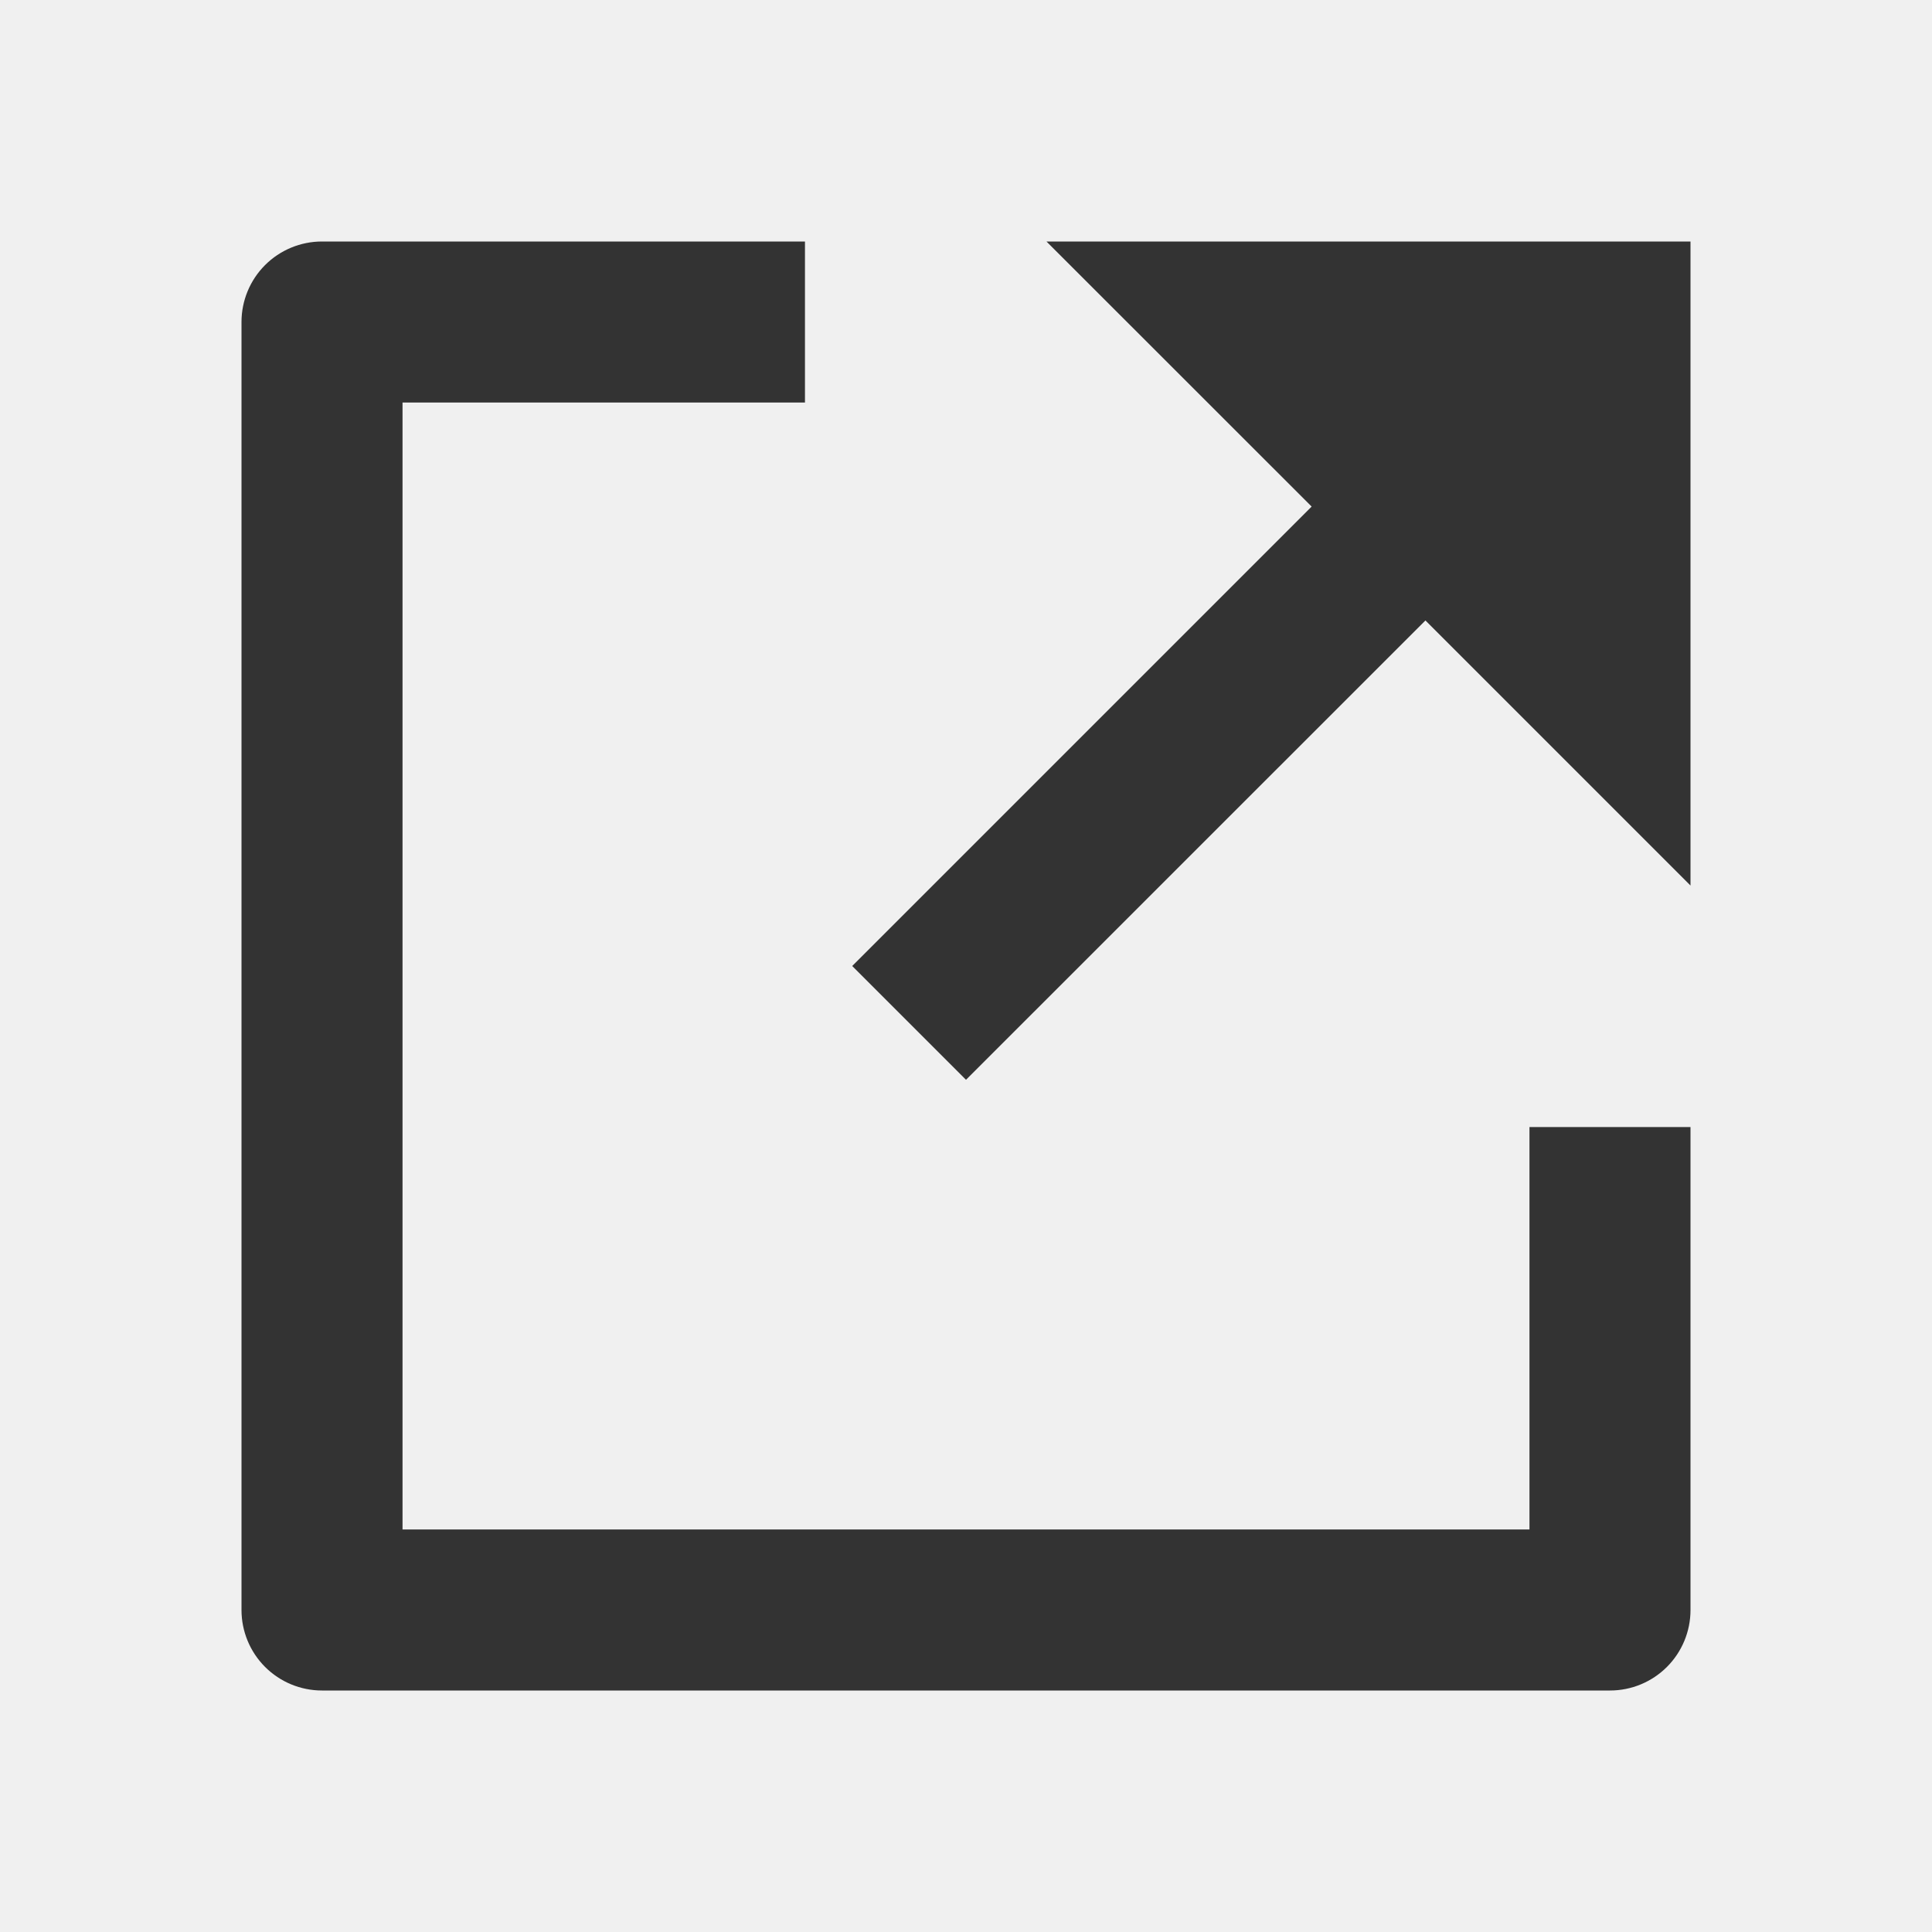
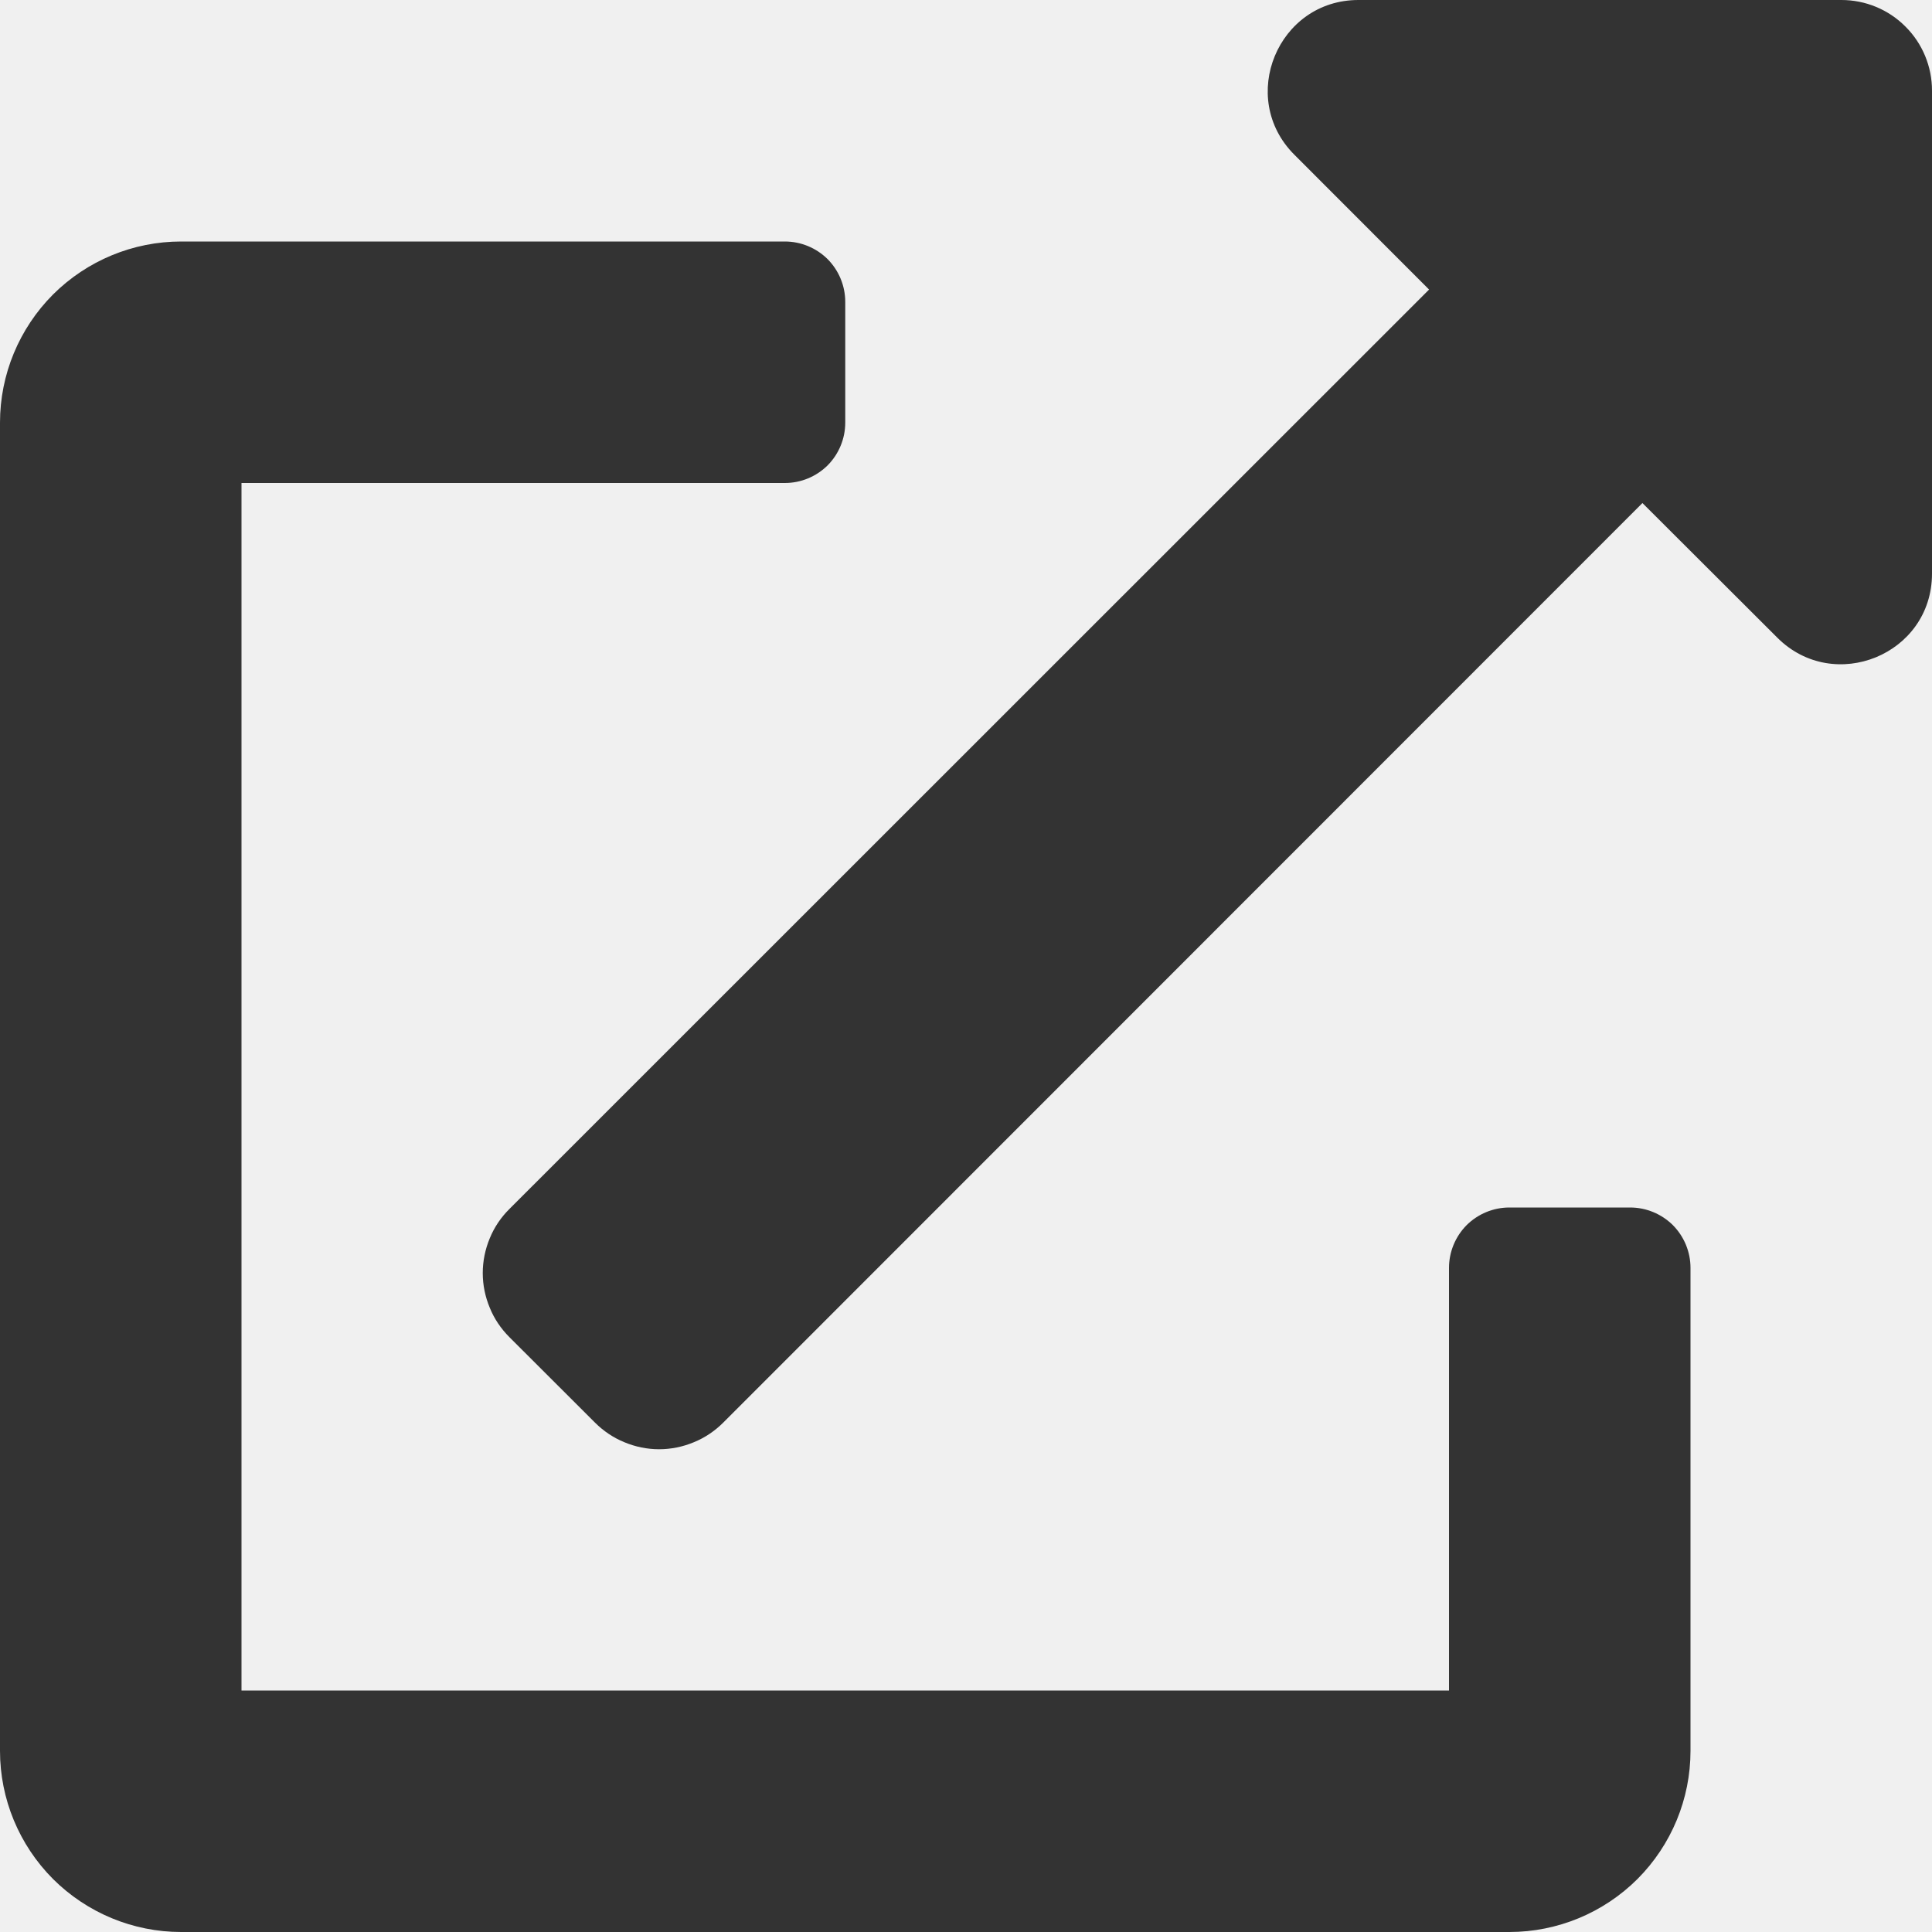
- <svg xmlns="http://www.w3.org/2000/svg" width="20" height="20" viewBox="0 0 20 20" fill="none">
-   <g clip-path="url(#clip0_877_520)">
-     <path d="M8.333 2.5V4.167H4.167V15.833H15.833V11.667H17.5V16.667C17.5 16.888 17.412 17.1 17.256 17.256C17.1 17.412 16.888 17.5 16.667 17.5H3.333C3.112 17.5 2.9 17.412 2.744 17.256C2.588 17.1 2.5 16.888 2.5 16.667V3.333C2.5 3.112 2.588 2.9 2.744 2.744C2.9 2.588 3.112 2.5 3.333 2.5H8.333ZM14.756 6.423L10 11.178L8.822 10L13.578 5.244L10.833 2.5H17.5V9.167L14.756 6.423Z" fill="#333333" />
-   </g>
-   <defs>
-     <clipPath id="clip0_877_520">
-       <rect width="20" height="20" fill="white" />
-     </clipPath>
-   </defs>
+ <svg xmlns="http://www.w3.org/2000/svg" width="16" height="16" y="4" viewBox="0 0 16 16" fill="none">
+   <path d="M13.5 10H12.5C12.367 10 12.24 10.053     12.146 10.146C12.053 10.24 12 10.367 12     10.5V14H2V4H6.5C6.633 4 6.76 3.947     6.854 3.854C6.947 3.76 7 3.633 7     3.5V2.5C7 2.367 6.947 2.24 6.854     2.146C6.76 2.053 6.633 2 6.5     2H1.5C1.102 2 0.721 2.158 0.439     2.439C0.158 2.721 0 3.102 0 3.5L0     14.5C0 14.898 0.158 15.279 0.439     15.561C0.721 15.842 1.102 16 1.5     16H12.5C12.898 16 13.279 15.842 13.561     15.561C13.842 15.279 14 14.898 14     14.5V10.5C14 10.367 13.947 10.24     13.854 10.146C13.76 10.053 13.633 10     13.5 10ZM15.25 0H11.25C10.582 0 10.248     0.81 10.719 1.281L11.835 2.398L4.219     10.012C4.149 10.081 4.093 10.164 4.056     10.255C4.018 10.346 3.998 10.444 3.998     10.543C3.998 10.642 4.018 10.739 4.056     10.83C4.093 10.922 4.149 11.004 4.219     11.074L4.927 11.781C4.997 11.851 5.08     11.907 5.171 11.944C5.262 11.982 5.36     12.002 5.458 12.002C5.557 12.002 5.655     11.982 5.746 11.944C5.837 11.907 5.92     11.851 5.99 11.781L13.602 4.166L14.719     5.281C15.188 5.75 16 5.422 16 4.75V0.75C16     0.551 15.921 0.36 15.78 0.22C15.64     0.079 15.449 0 15.25 0Z" fill="#333333" />
</svg>
